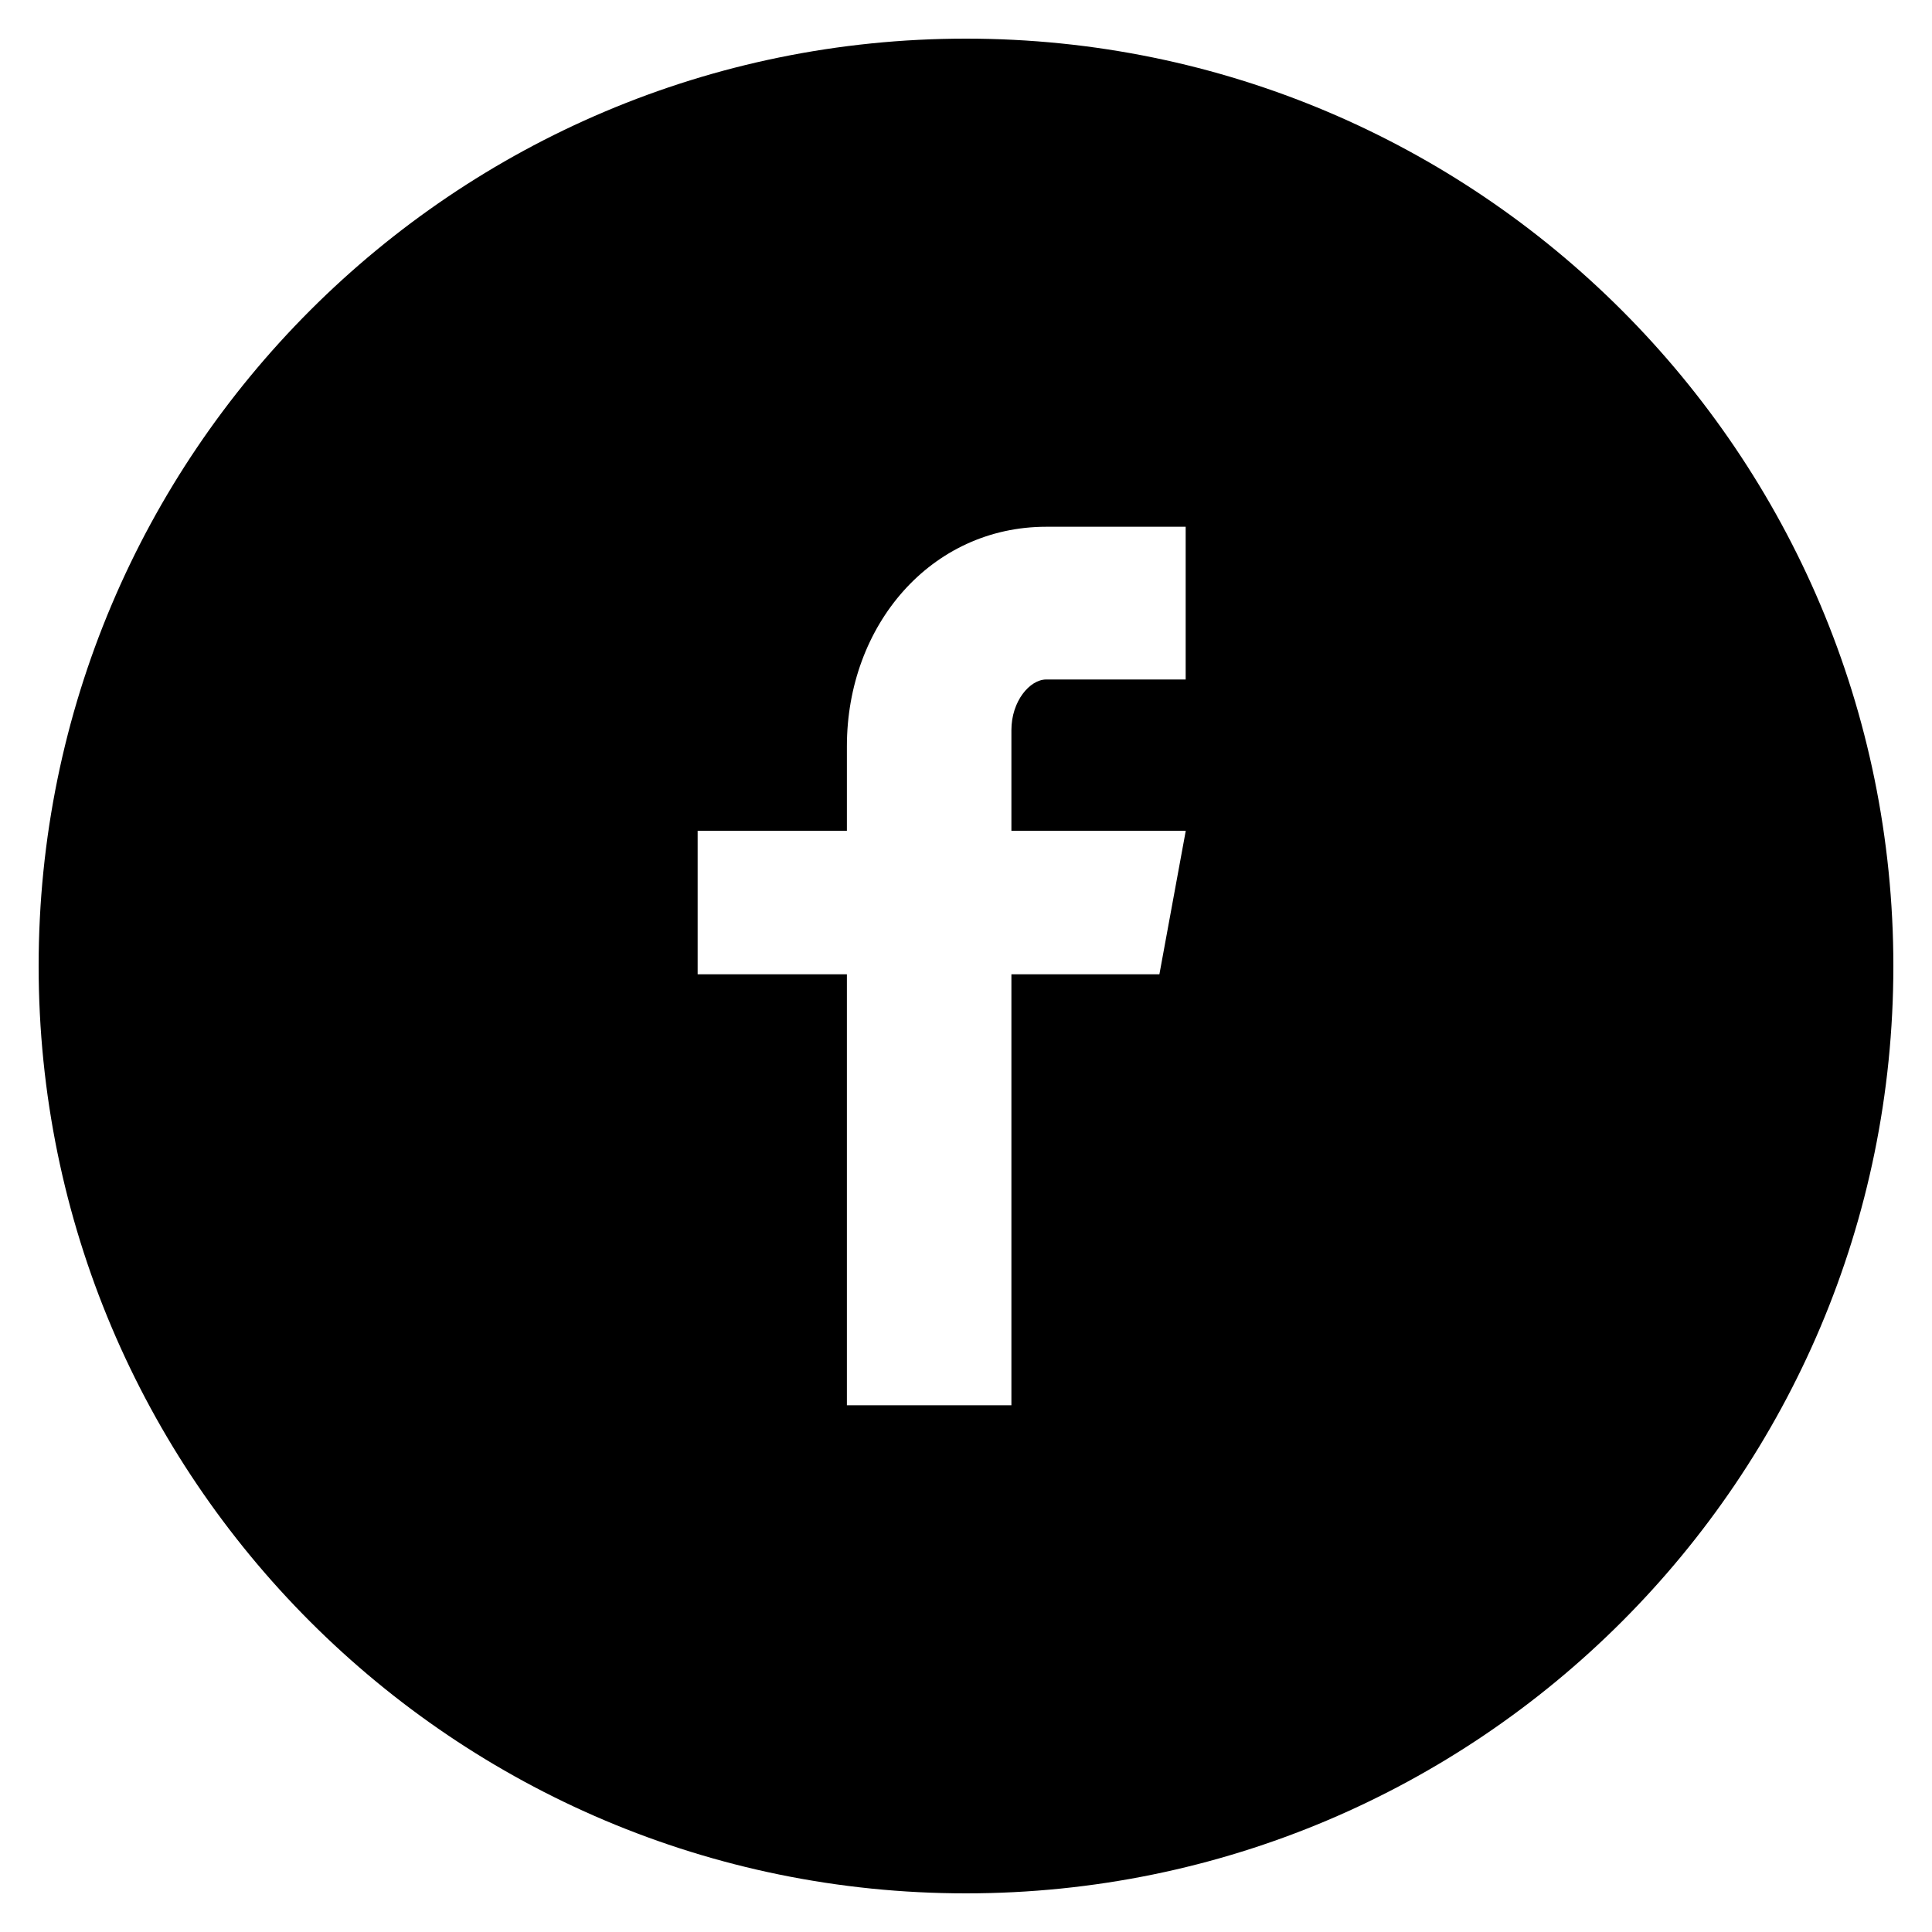
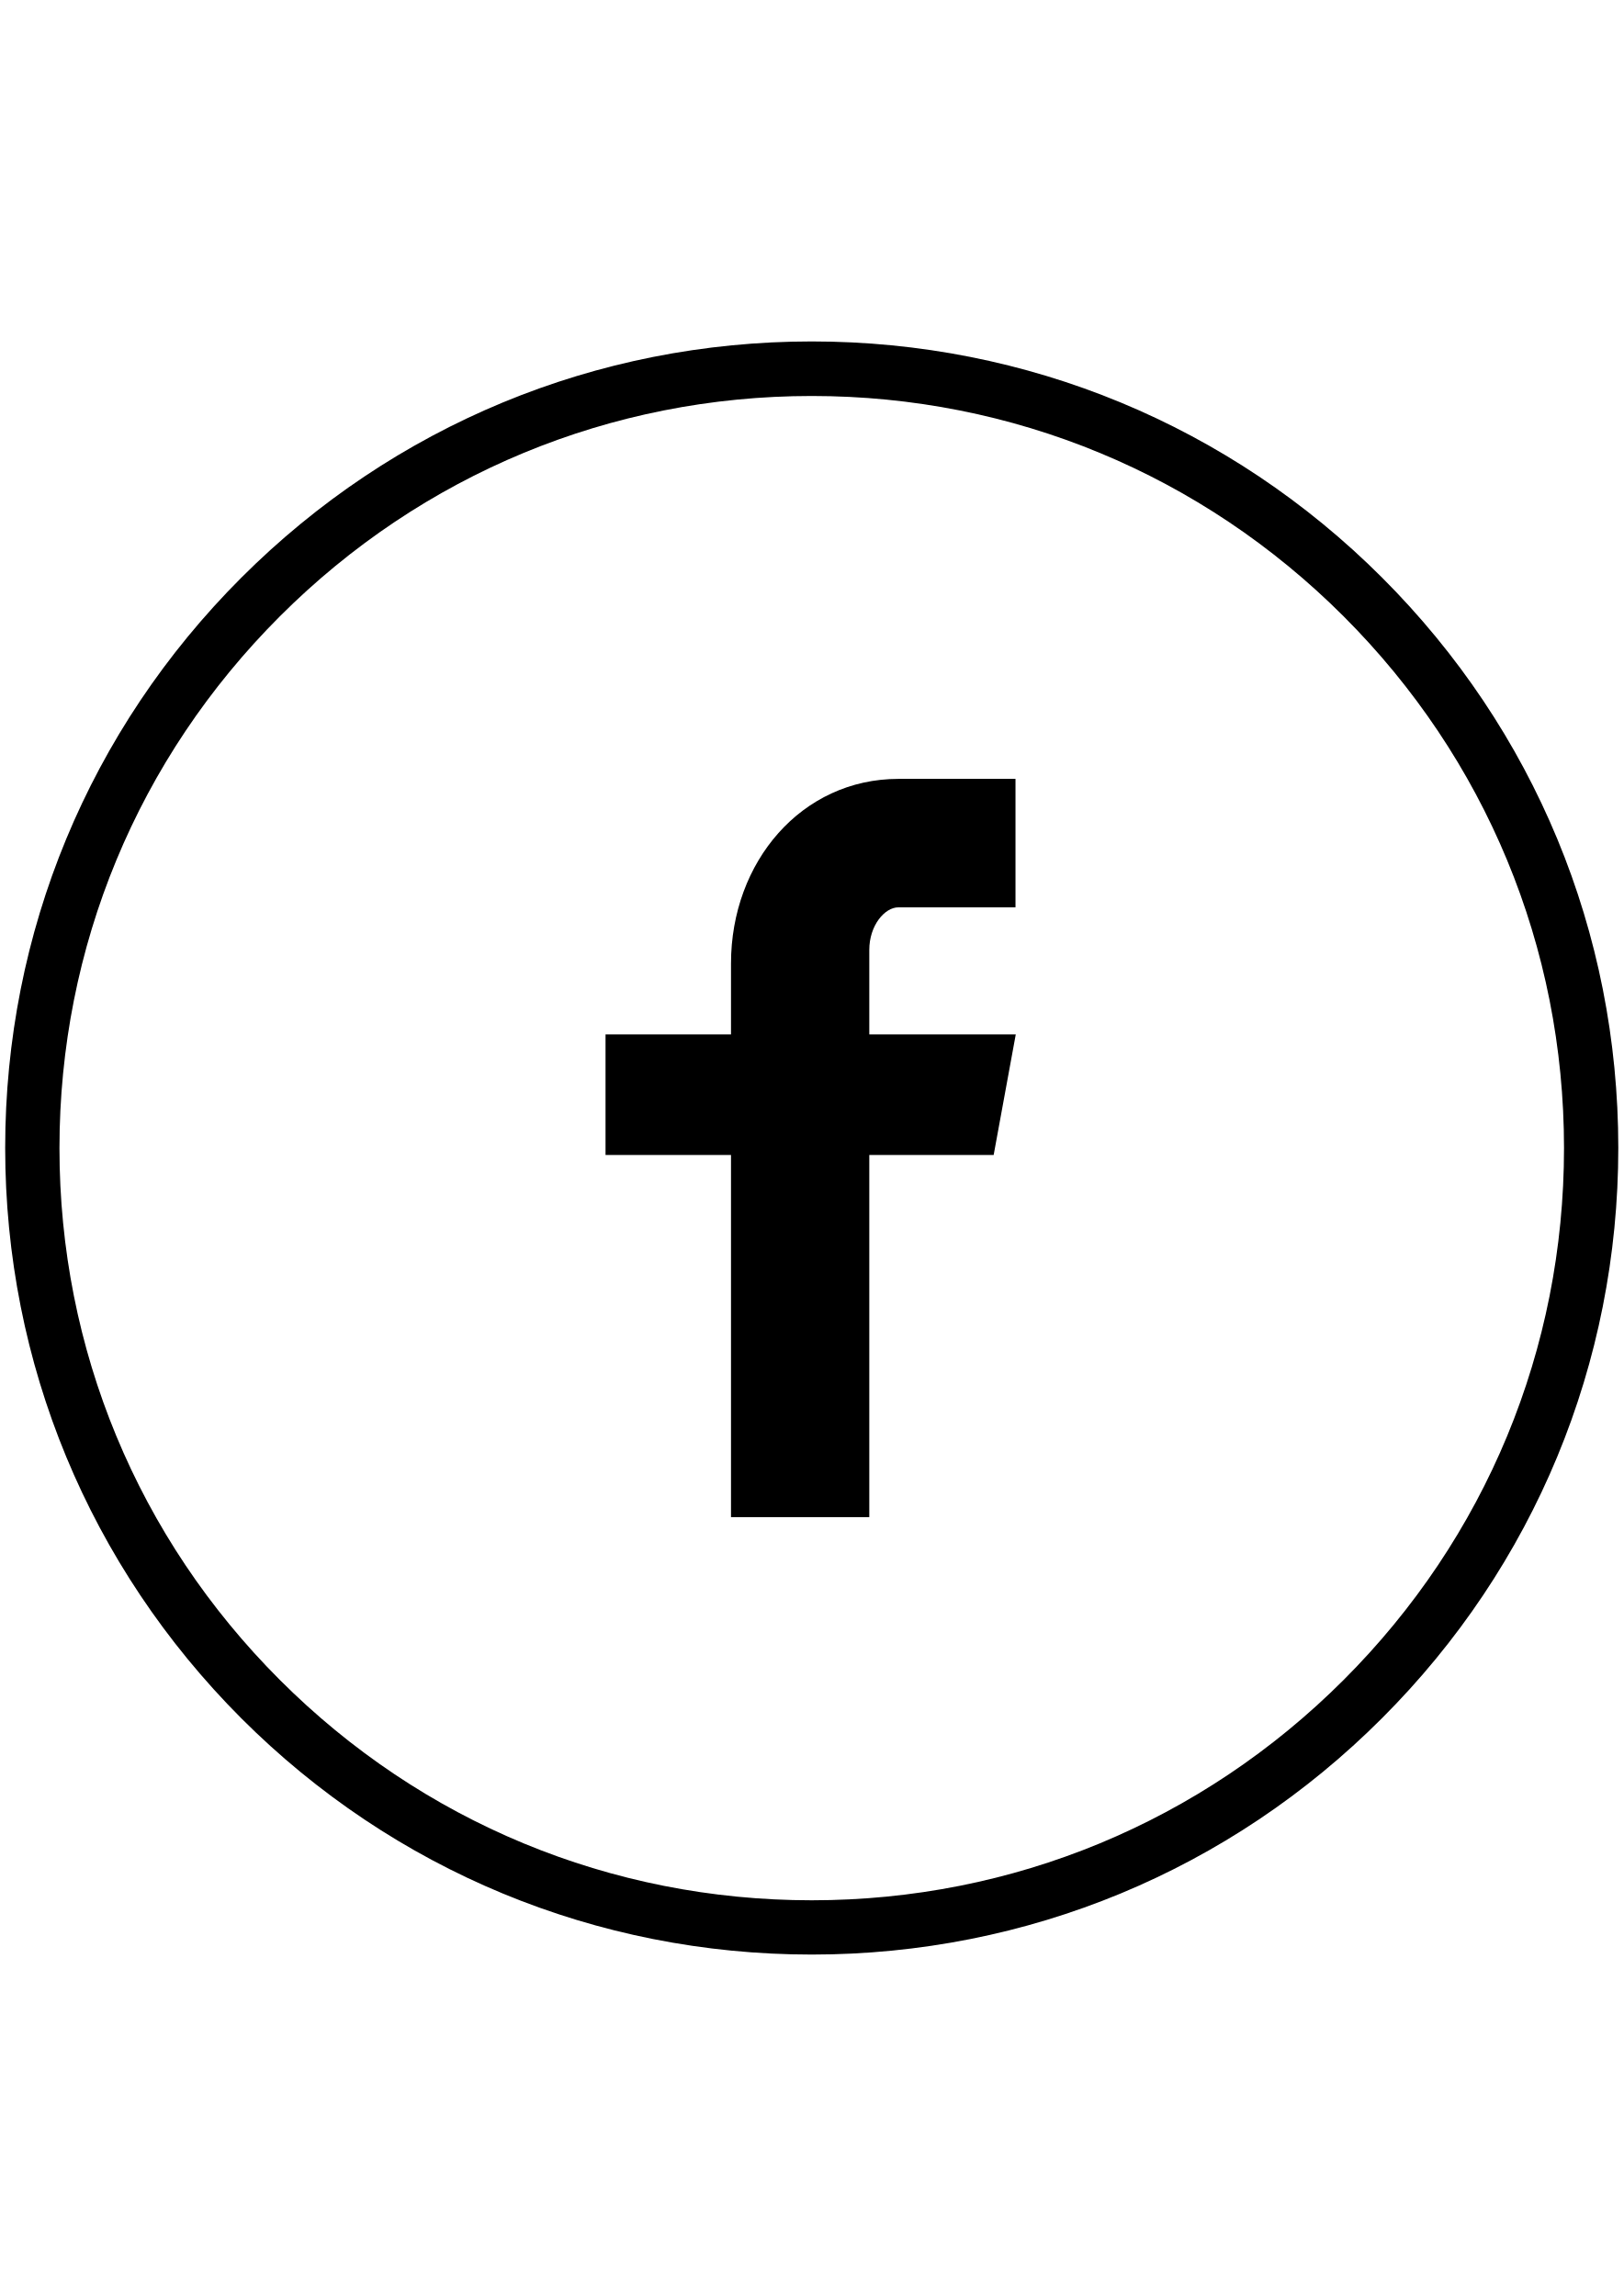
- <svg xmlns="http://www.w3.org/2000/svg" viewBox="0 0 20 20">
-   <path d="M10 .4C4.698.4.4 4.698.4 10s4.298 9.6 9.6 9.6 9.6-4.298 9.6-9.6S15.302.4 10 .4zm2.274 6.634h-1.443c-.171 0-.361.225-.361.524V8.6h1.805l-.273 1.486H10.47v4.461H8.767v-4.461H7.222V8.6h1.545v-.874c0-1.254.87-2.273 2.064-2.273h1.443v1.581z" />
+ <svg xmlns="http://www.w3.org/2000/svg" viewBox="0 0 595.3 841.9">
+   <path d="M297.6 716.7c-79 0-153.3-30.8-209.1-86.6C32.7 574.2 1.9 499.9 1.9 420.9s30.8-153.3 86.6-209.1 130.1-86.6 209.1-86.6 153.3 30.8 209.1 86.6c55.9 55.9 86.6 130.1 86.6 209.1S562.5 574.2 506.7 630c-55.8 55.9-130.1 86.7-209.1 86.7zm0-571.5c-73.7 0-142.9 28.7-195 80.8S21.8 347.3 21.8 421s28.7 142.9 80.8 195c52.1 52.1 121.3 80.8 195 80.8s142.9-28.7 195-80.8c52.1-52.1 80.8-121.3 80.8-195s-28.7-142.9-80.8-195c-52.1-52.1-121.3-80.8-195-80.8z" />
+   <path d="M372.3 332.7h-42.9c-5.1 0-10.7 6.7-10.7 15.6v31h53.7l-8.1 44.2h-45.6v132.8H268V423.5h-46v-44.2h46v-26c0-37.3 25.9-67.7 61.4-67.7h42.9v47.1z" />
</svg>
